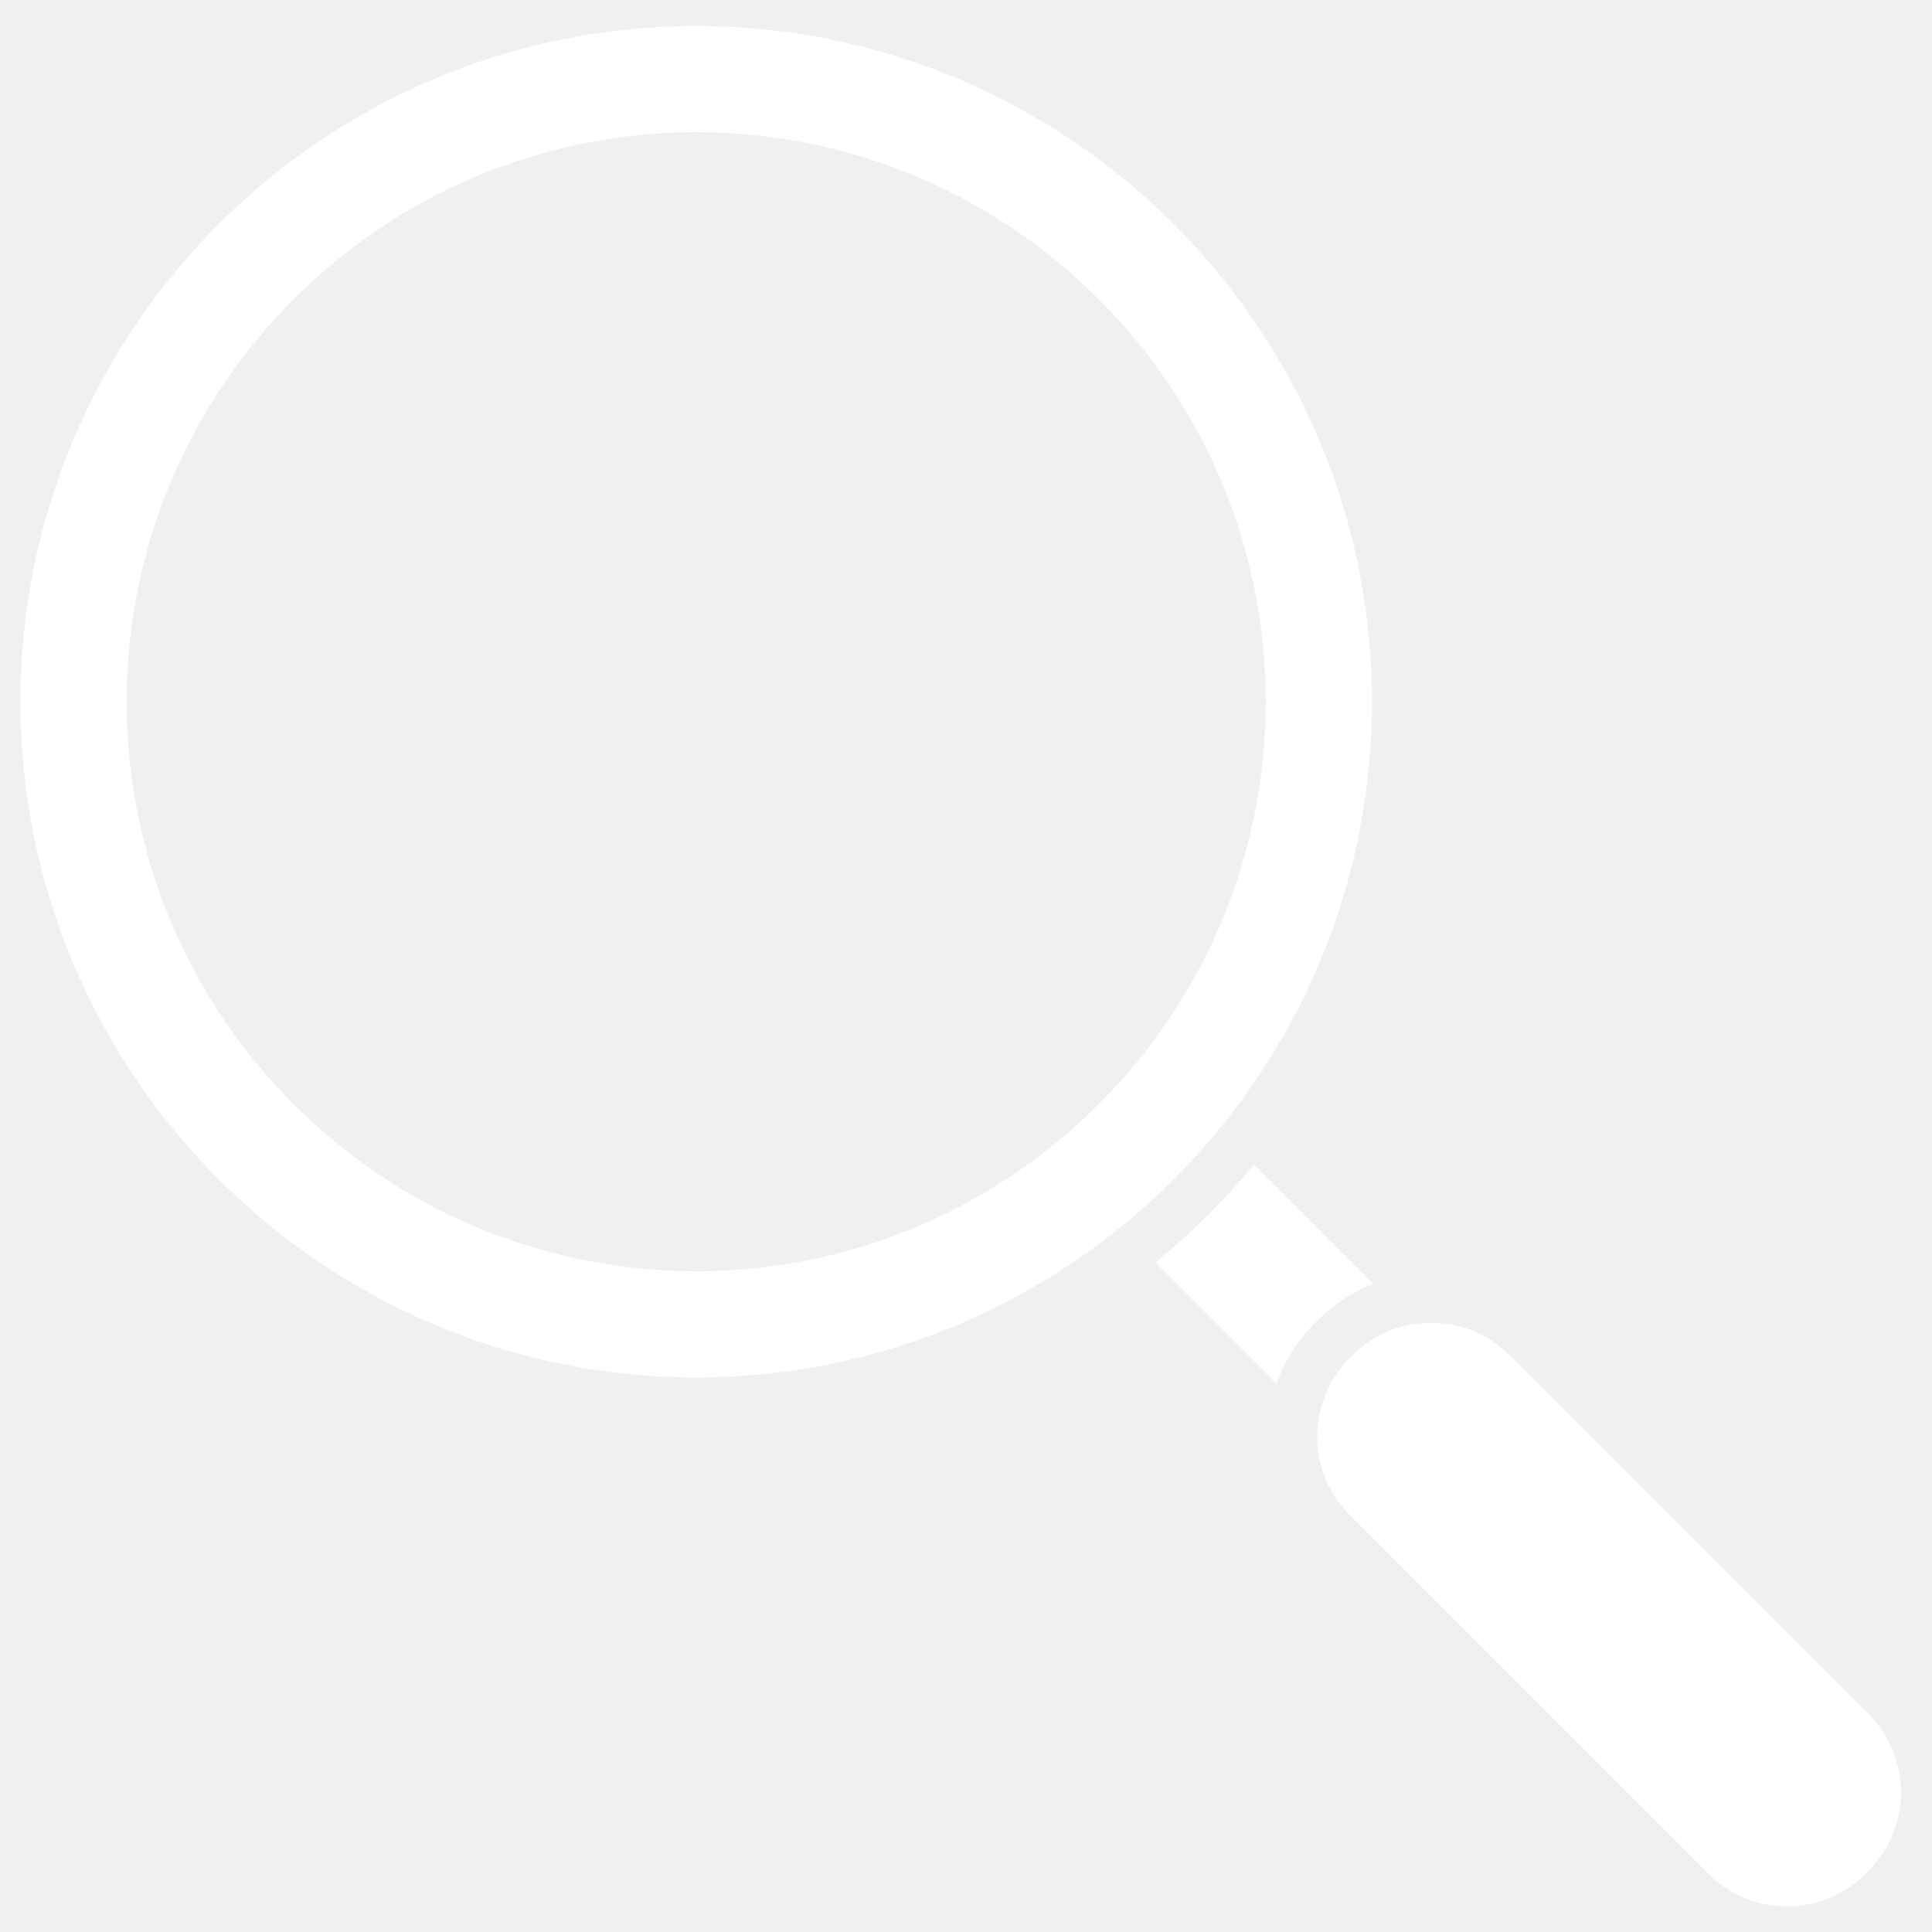
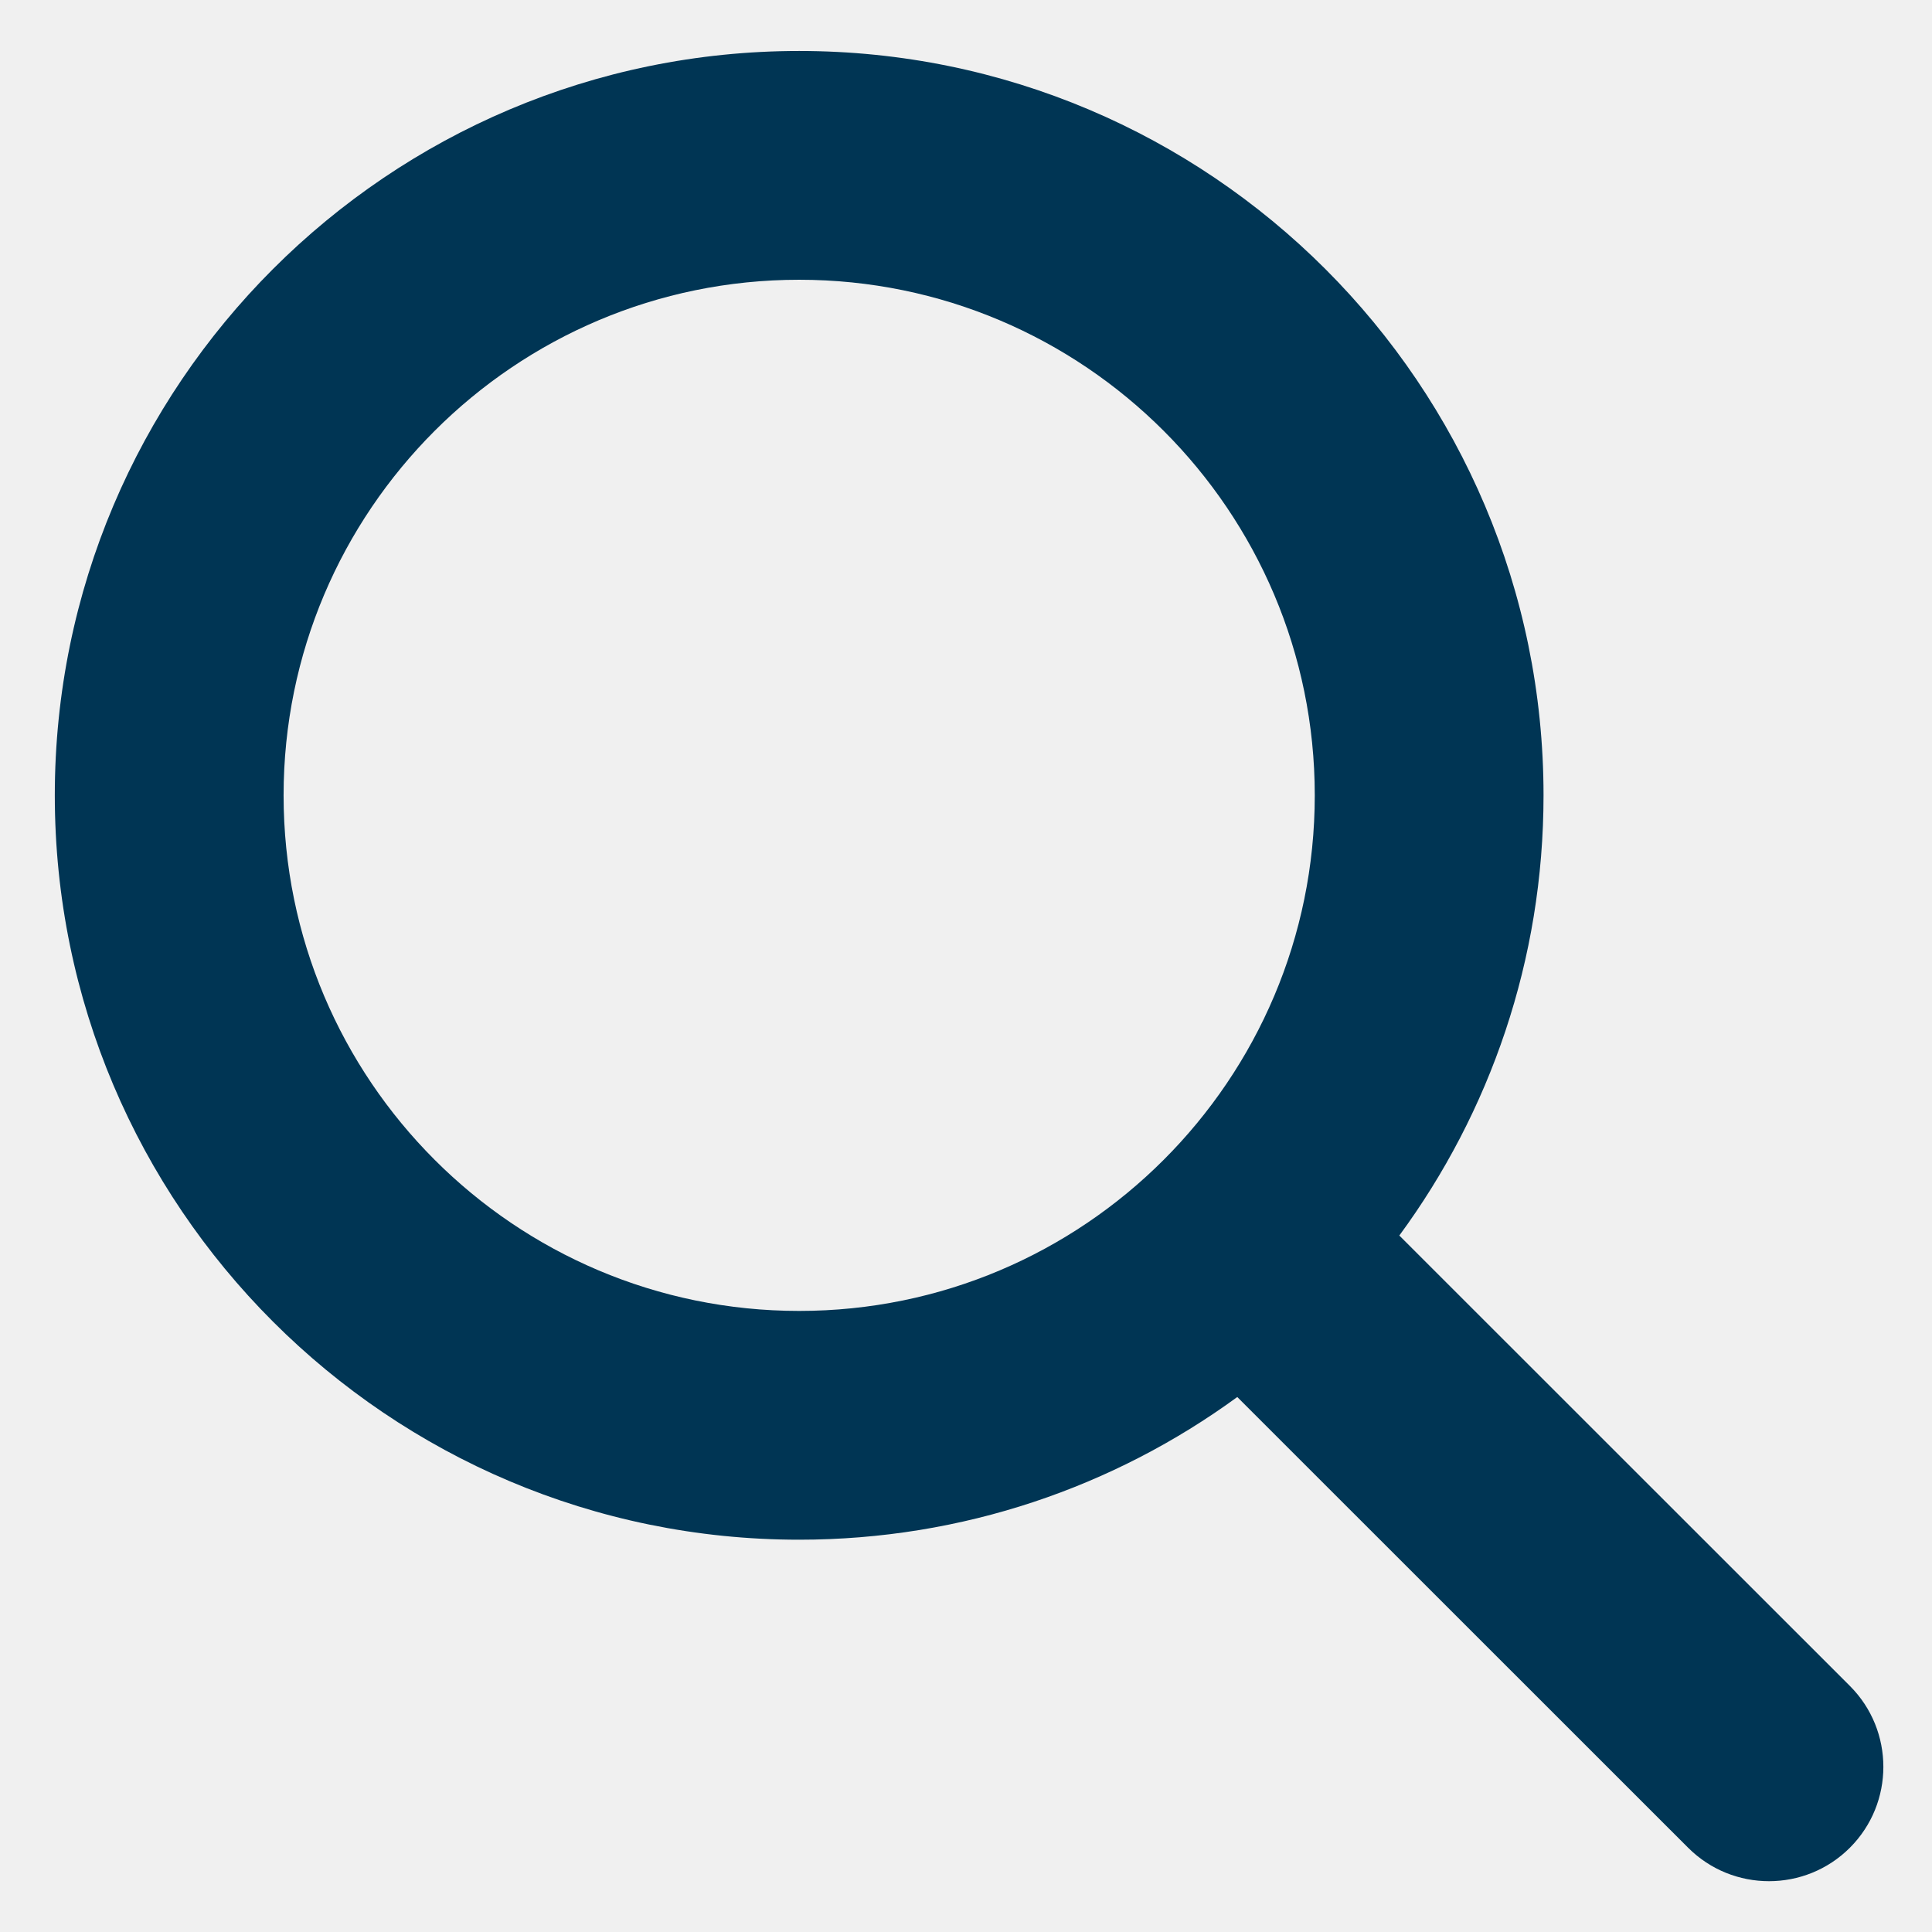
<svg xmlns="http://www.w3.org/2000/svg" width="1080" zoomAndPan="magnify" viewBox="0 0 810 810" height="1080" preserveAspectRatio="xMidYMid meet" version="1.0">
  <defs>
-     <clipPath id="ccc628ab76">
-       <path d="M 8 10.855 L 576 10.855 L 576 578 L 8 578 Z M 8 10.855 " clip-rule="nonzero" />
-     </clipPath>
-     <clipPath id="34b51ef5d4">
-       <path d="M 552 554 L 797 554 L 797 799.105 L 552 799.105 Z M 552 554 " clip-rule="nonzero" />
+     <clipPath id="944c076077">
+       <path d="M 22.691 21.371 L 790 21.371 L 790 789 L 22.691 789 Z M 22.691 21.371 " clip-rule="nonzero" />
    </clipPath>
  </defs>
-   <g clip-path="url(#ccc628ab76)">
-     <path fill="#ffffff" d="M 291.883 10.906 C 135.656 10.906 8.57 137.984 8.57 294.199 C 8.57 450.414 135.656 577.492 291.883 577.492 C 448.105 577.492 575.191 450.414 575.191 294.199 C 575.191 137.984 448.105 10.906 291.883 10.906 Z M 291.883 532.973 C 160.215 532.973 53.094 425.855 53.094 294.199 C 53.094 162.543 160.215 55.426 291.883 55.426 C 423.547 55.426 530.668 162.543 530.668 294.199 C 530.668 425.855 423.547 532.973 291.883 532.973 Z M 291.883 532.973 " fill-opacity="1" fill-rule="nonzero" />
-   </g>
-   <path fill="#ffffff" d="M 575.715 538.32 L 525.707 488.312 C 513.285 503.25 499.461 516.984 484.441 529.309 L 535.23 580.094 C 538.449 570.859 543.738 562.195 551.105 554.828 L 552.523 553.41 C 559.219 546.715 567.109 541.633 575.715 538.32 Z M 575.715 538.32 " fill-opacity="1" fill-rule="nonzero" />
-   <g clip-path="url(#34b51ef5d4)">
-     <path fill="#ffffff" d="M 632.75 568.07 C 624.035 559.363 612.395 554.566 599.969 554.566 C 587.543 554.566 575.898 559.363 567.188 568.07 L 565.77 569.492 C 557.059 578.203 552.262 589.844 552.262 602.27 C 552.262 614.695 557.059 626.336 565.77 635.047 L 716.449 785.723 C 725.164 794.43 736.805 799.227 749.23 799.227 C 761.66 799.227 773.301 794.43 782.012 785.723 L 783.434 784.301 C 801.504 766.227 801.504 736.816 783.434 718.742 Z M 632.75 568.07 " fill-opacity="1" fill-rule="nonzero" />
+   <g clip-path="url(#944c076077)">
+     <path fill="#003554" d="M 518.734 585.711 L 707.758 774.672 C 726.473 793.379 756.867 793.375 775.582 774.66 C 794.289 755.938 794.285 725.547 775.57 706.832 L 586.672 518 C 624.672 466.316 647.133 402.488 647.133 333.449 C 647.133 161.207 507.297 21.371 335.055 21.371 C 162.812 21.371 22.977 161.207 22.977 333.449 C 22.977 505.691 162.812 645.527 335.055 645.527 C 403.695 645.527 467.188 623.324 518.734 585.711 Z M 335.055 117.289 C 454.359 117.289 551.223 214.148 551.223 333.449 C 551.223 452.75 454.359 549.613 335.055 549.613 C 215.754 549.613 118.898 452.75 118.898 333.449 C 118.898 214.148 215.754 117.289 335.055 117.289 Z M 335.055 117.289 " fill-opacity="1" fill-rule="evenodd" />
  </g>
</svg>
